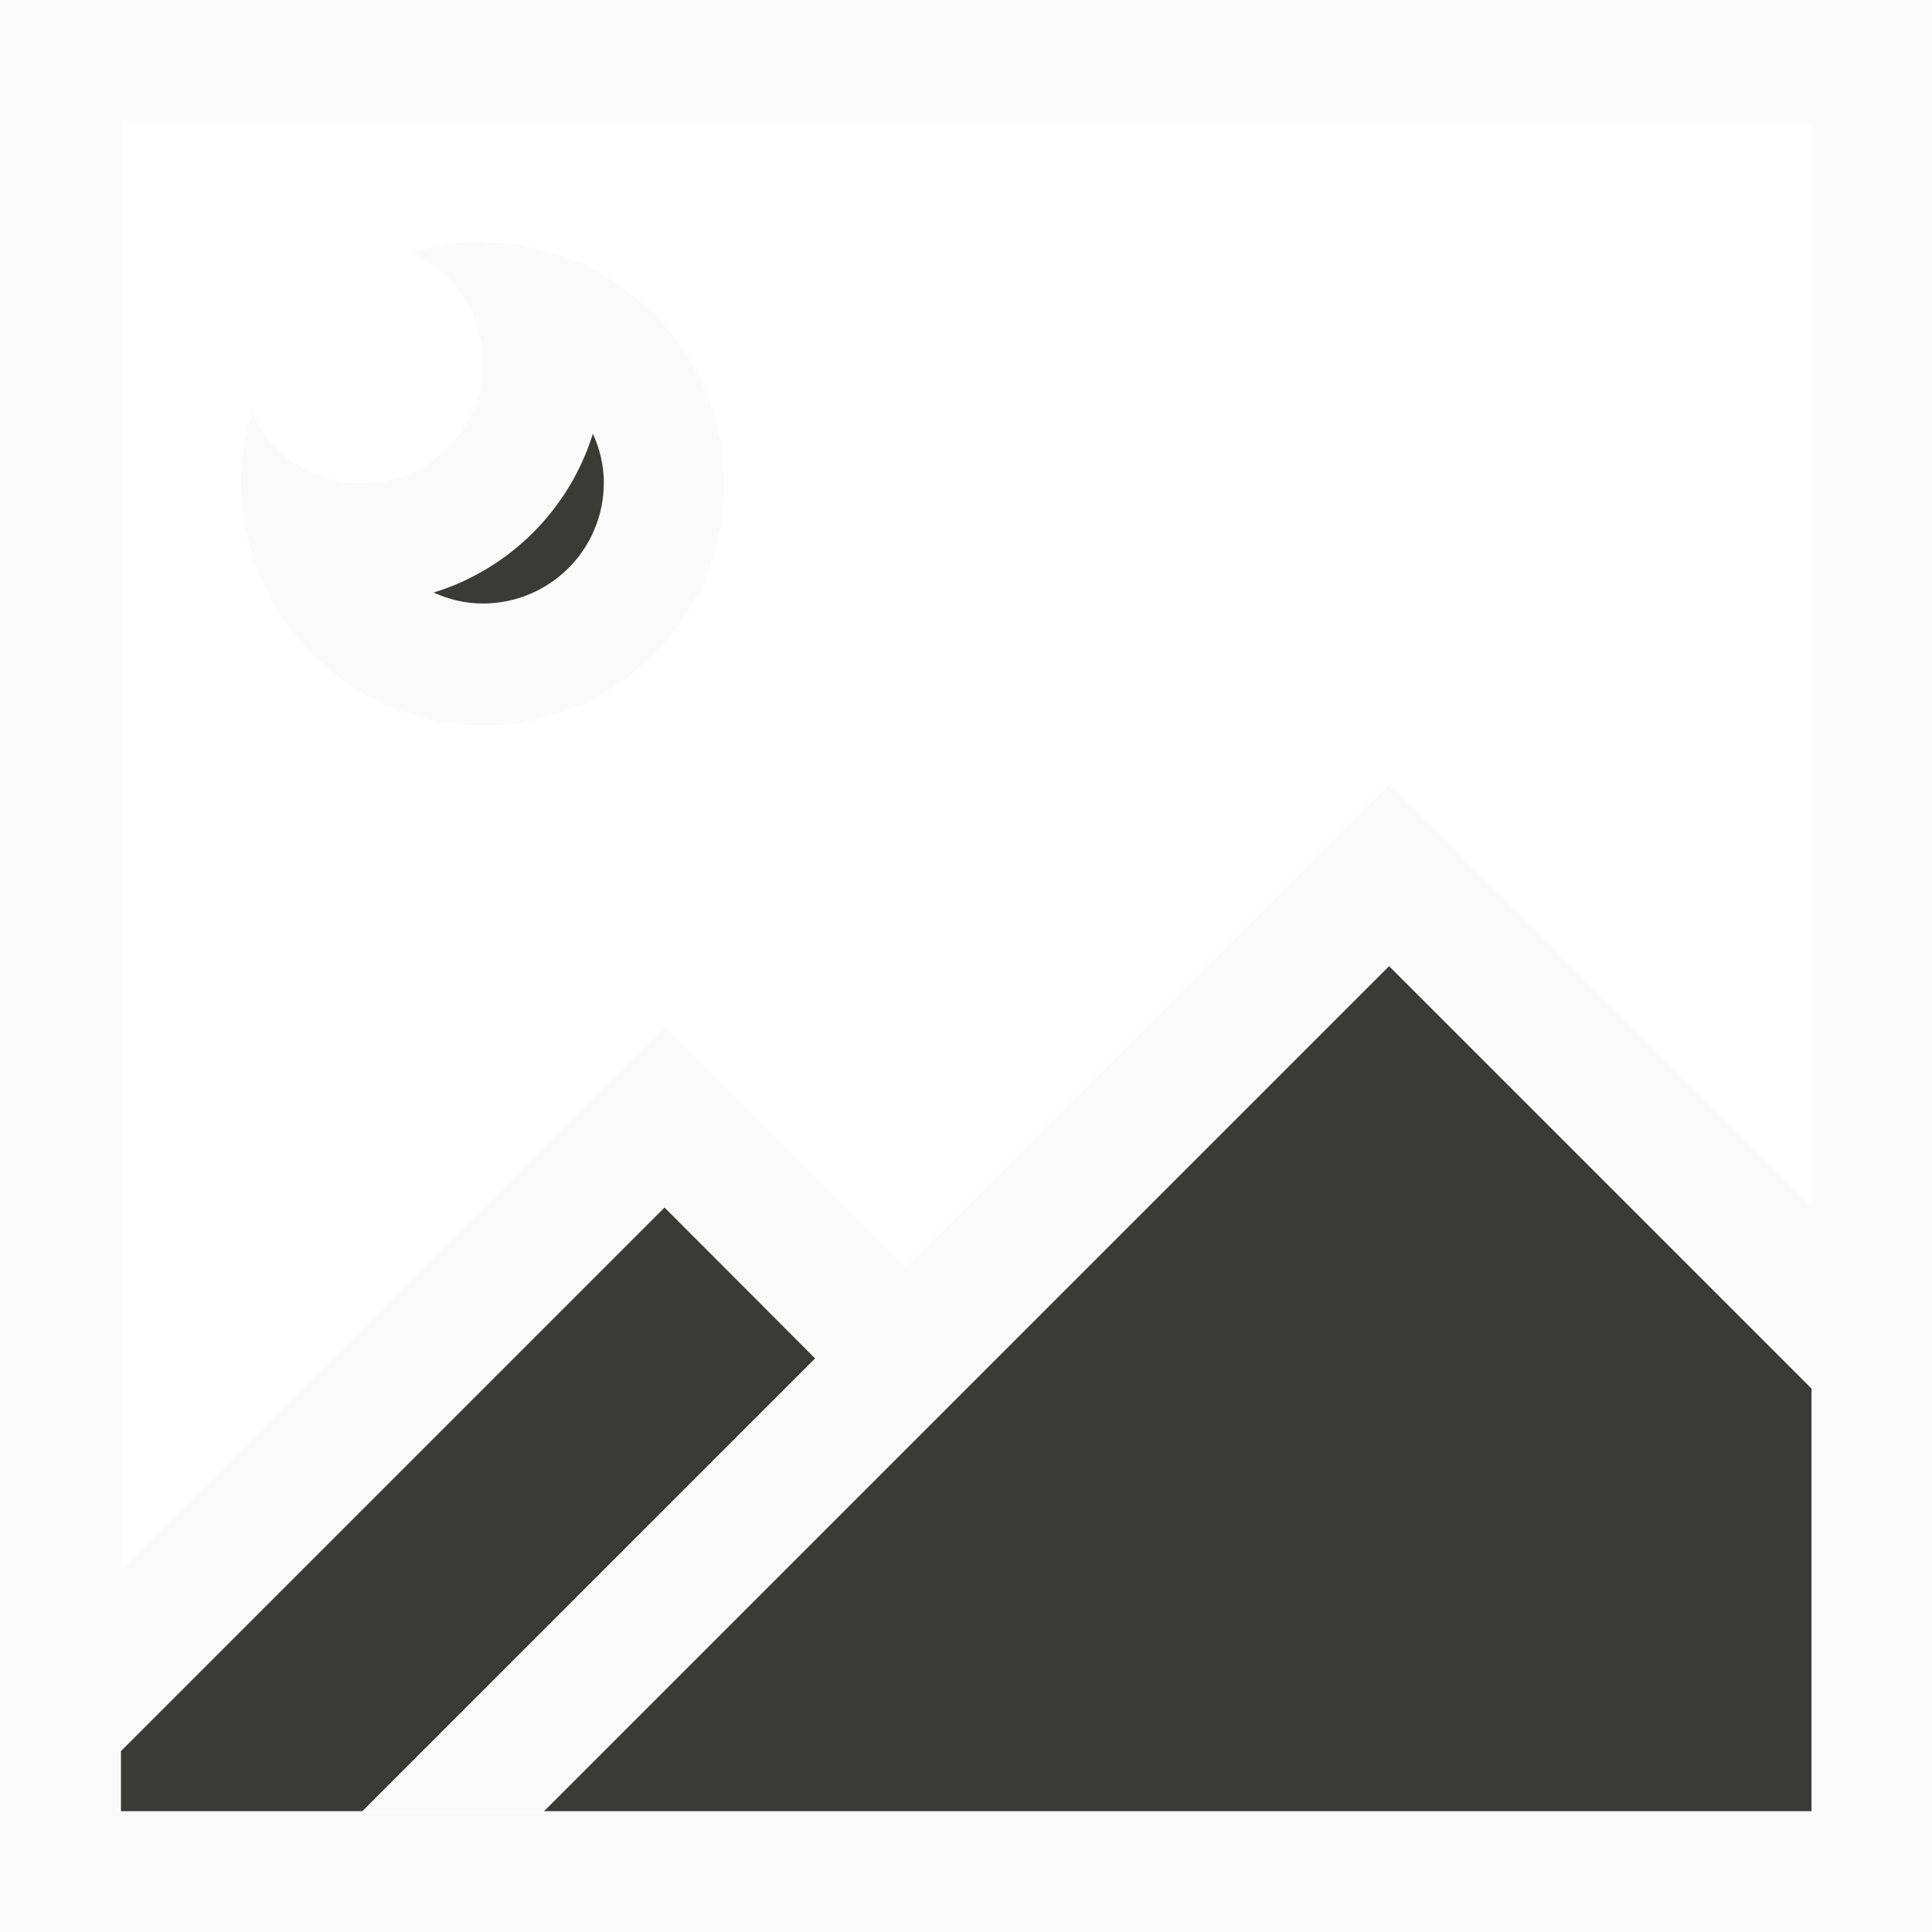
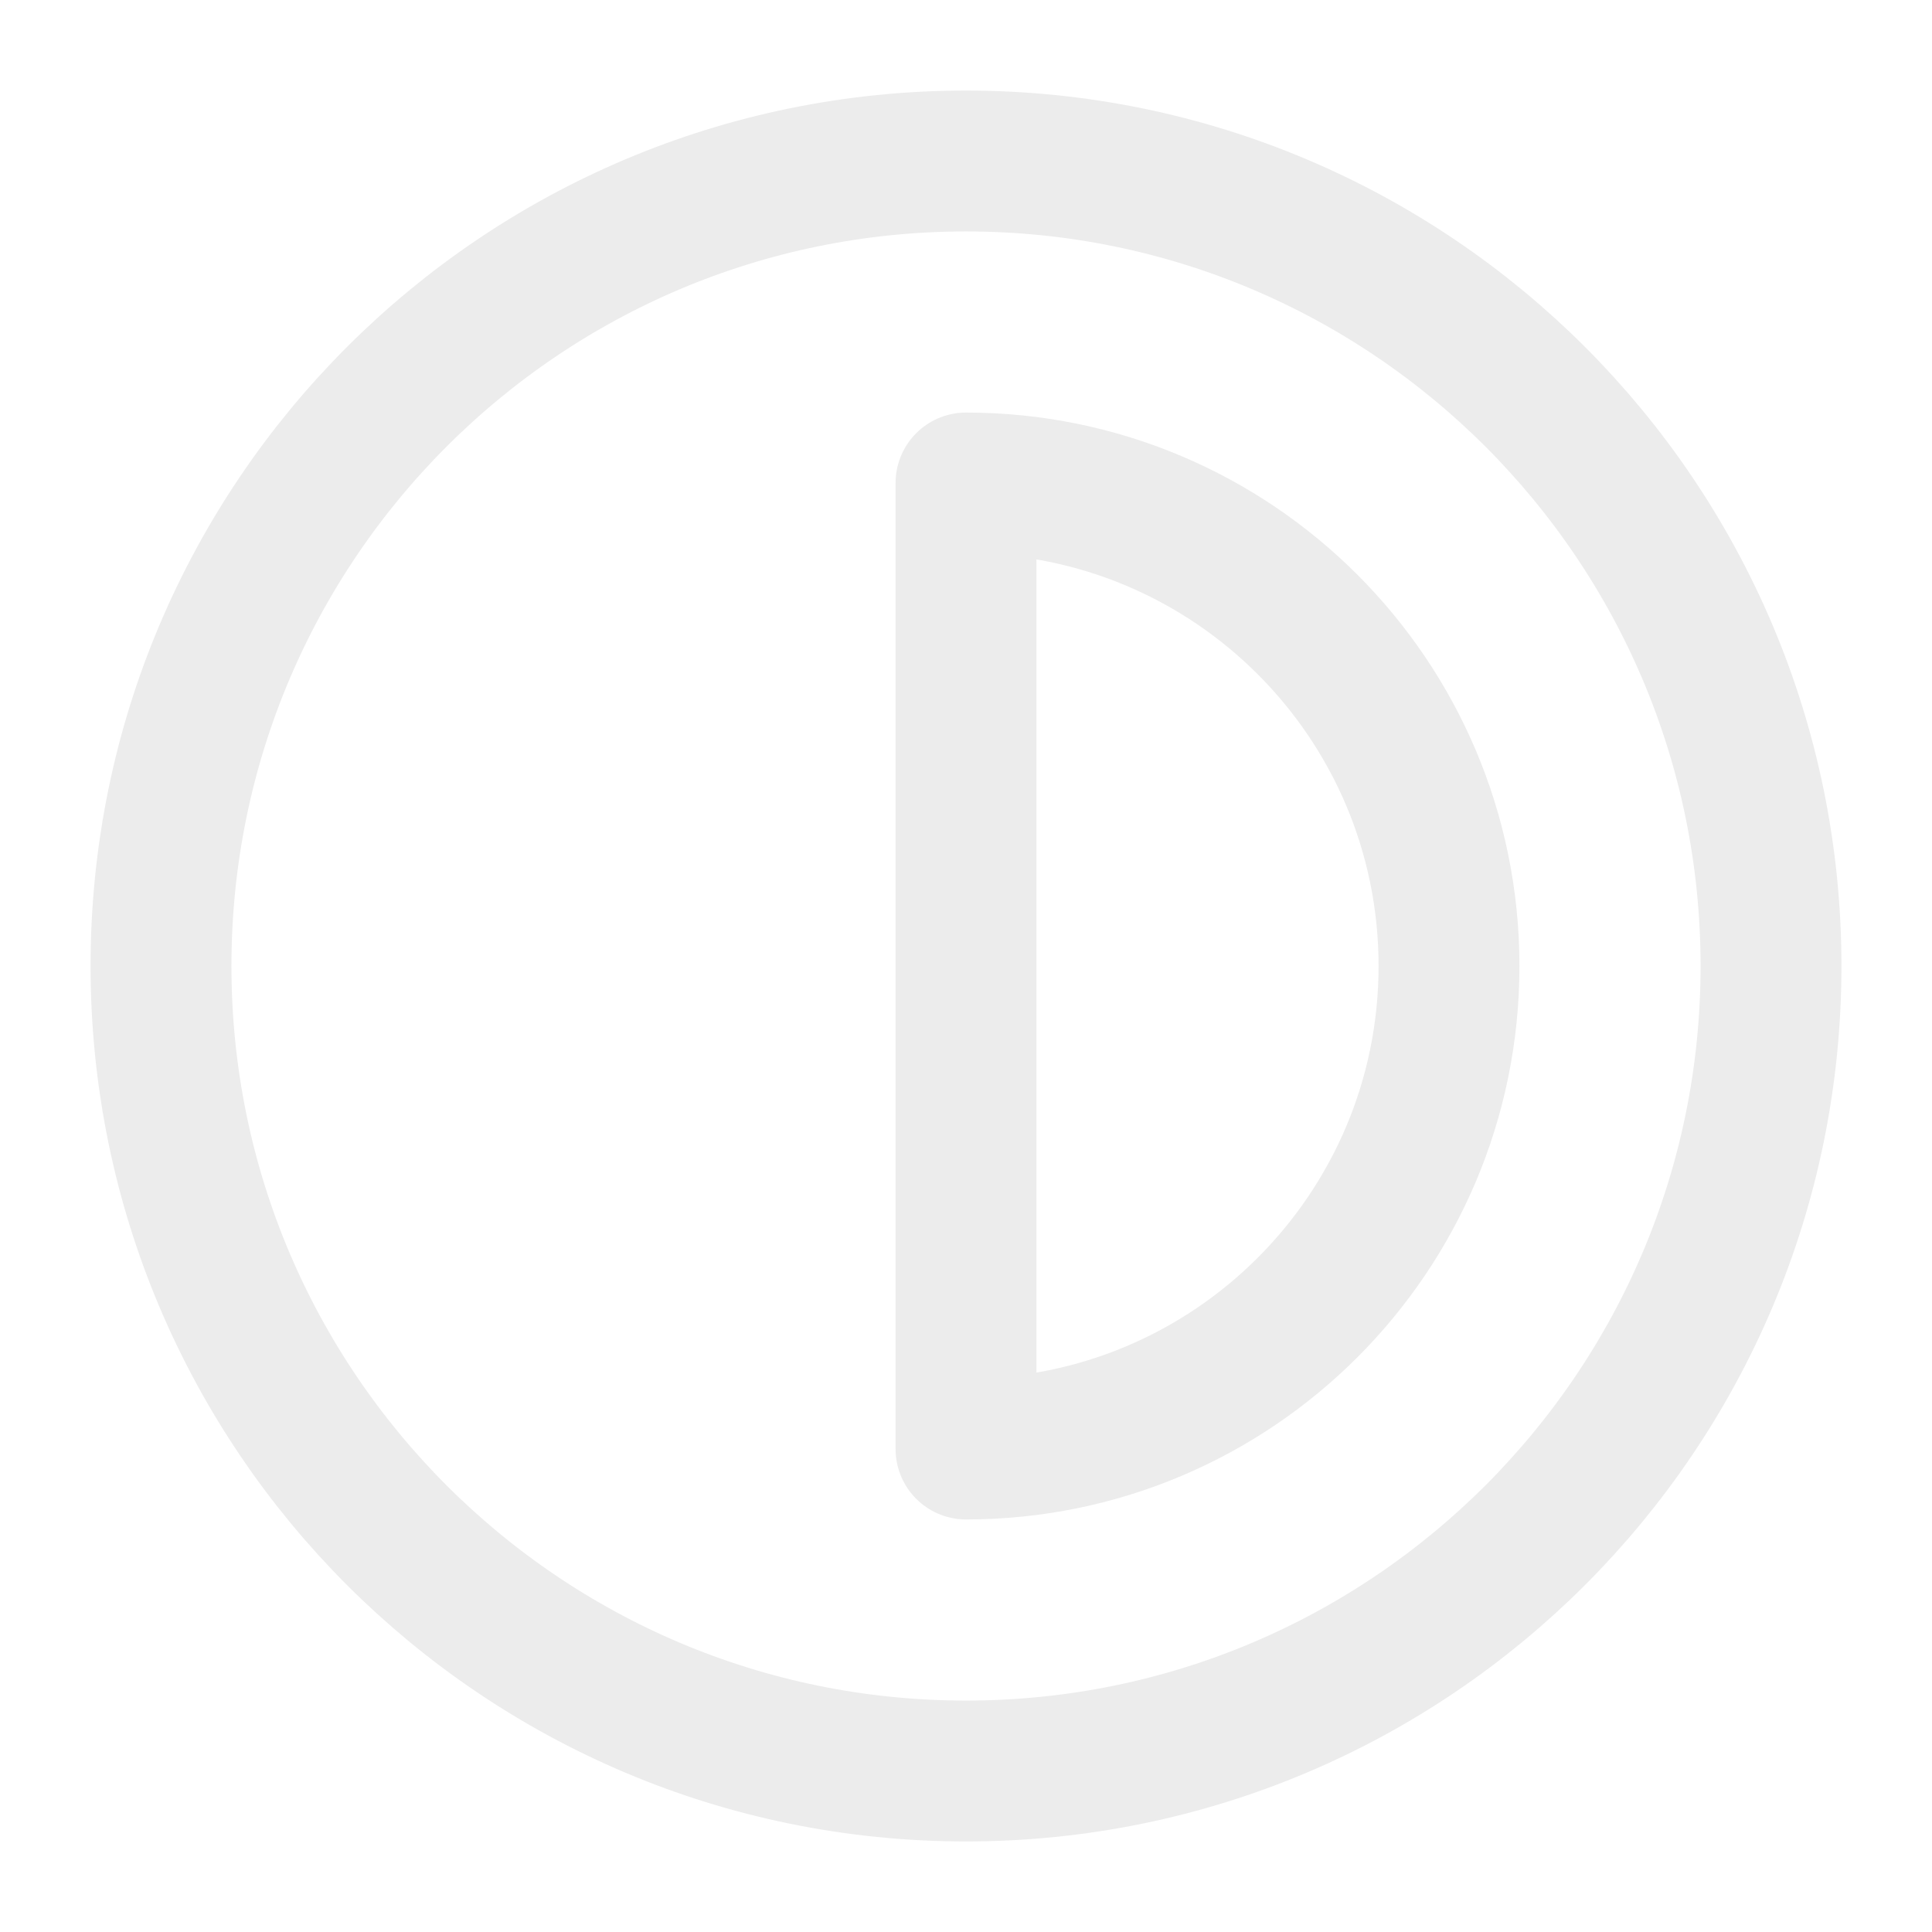
- <svg xmlns="http://www.w3.org/2000/svg" height="16" viewBox="0 0 4.233 4.233" width="16">
-   <g stroke-width=".265" transform="translate(0 -292.7667)">
-     <path d="m0 292.767v4.233h4.233v-4.233zm.265.265h3.704v3.704h-3.704z" fill="#fafafa" />
-     <path d="m3.043 294.883-1.852 1.852h2.778v-.926zm-1.587.529-1.191 1.191v.132h.529l.992-.992z" fill="#3a3a38" />
-     <path d="m3.043 294.486-1.058 1.058-.529-.529-1.191 1.191v.397l1.191-1.191.331.331-.992.992h.397l1.852-1.852.926.926v-.397z" fill="#fafafa" />
-     <path d="m1.058 293.296a.529.529 0 0 0 -.156.024.265.265 0 0 1 .156.241.265.265 0 0 1 -.265.265.265.265 0 0 1 -.241-.156.529.529 0 0 0 -.024.156.529.529 0 0 0 .048.217.529.529 0 0 0 .044.018.529.529 0 0 1 -.044-.017c.083.184.267.312.482.312.292 0 .529-.237.529-.529 0-.214-.128-.398-.311-.481a.529.529 0 0 0 -.001-.001.529.529 0 0 0 -.218-.047zm.241.422c.015.033.024.069.024.107 0 .146-.118.265-.265.265-.039 0-.075-.009-.108-.024a.529.529 0 0 0 .349-.348z" fill="#fafafa" />
-     <path d="m1.299 293.717a.529.529 0 0 1 -.349.348c.033.015.069.024.108.024.146 0 .265-.118.265-.265 0-.038-.009-.074-.024-.107z" fill="#3a3a38" />
+ <svg xmlns="http://www.w3.org/2000/svg" width="16" height="16" viewBox="0 0 16 16">
+   <g transform="translate(0 0) scale(0.66667)" fill="none" stroke="#ECECEC" stroke-width="1.75" stroke-linecap="round" stroke-linejoin="round">
+     <circle cx="12" cy="12" r="10" />
+     <path d="M12 18a6 6 0 0 0 0-12v12z" />
  </g>
</svg>
